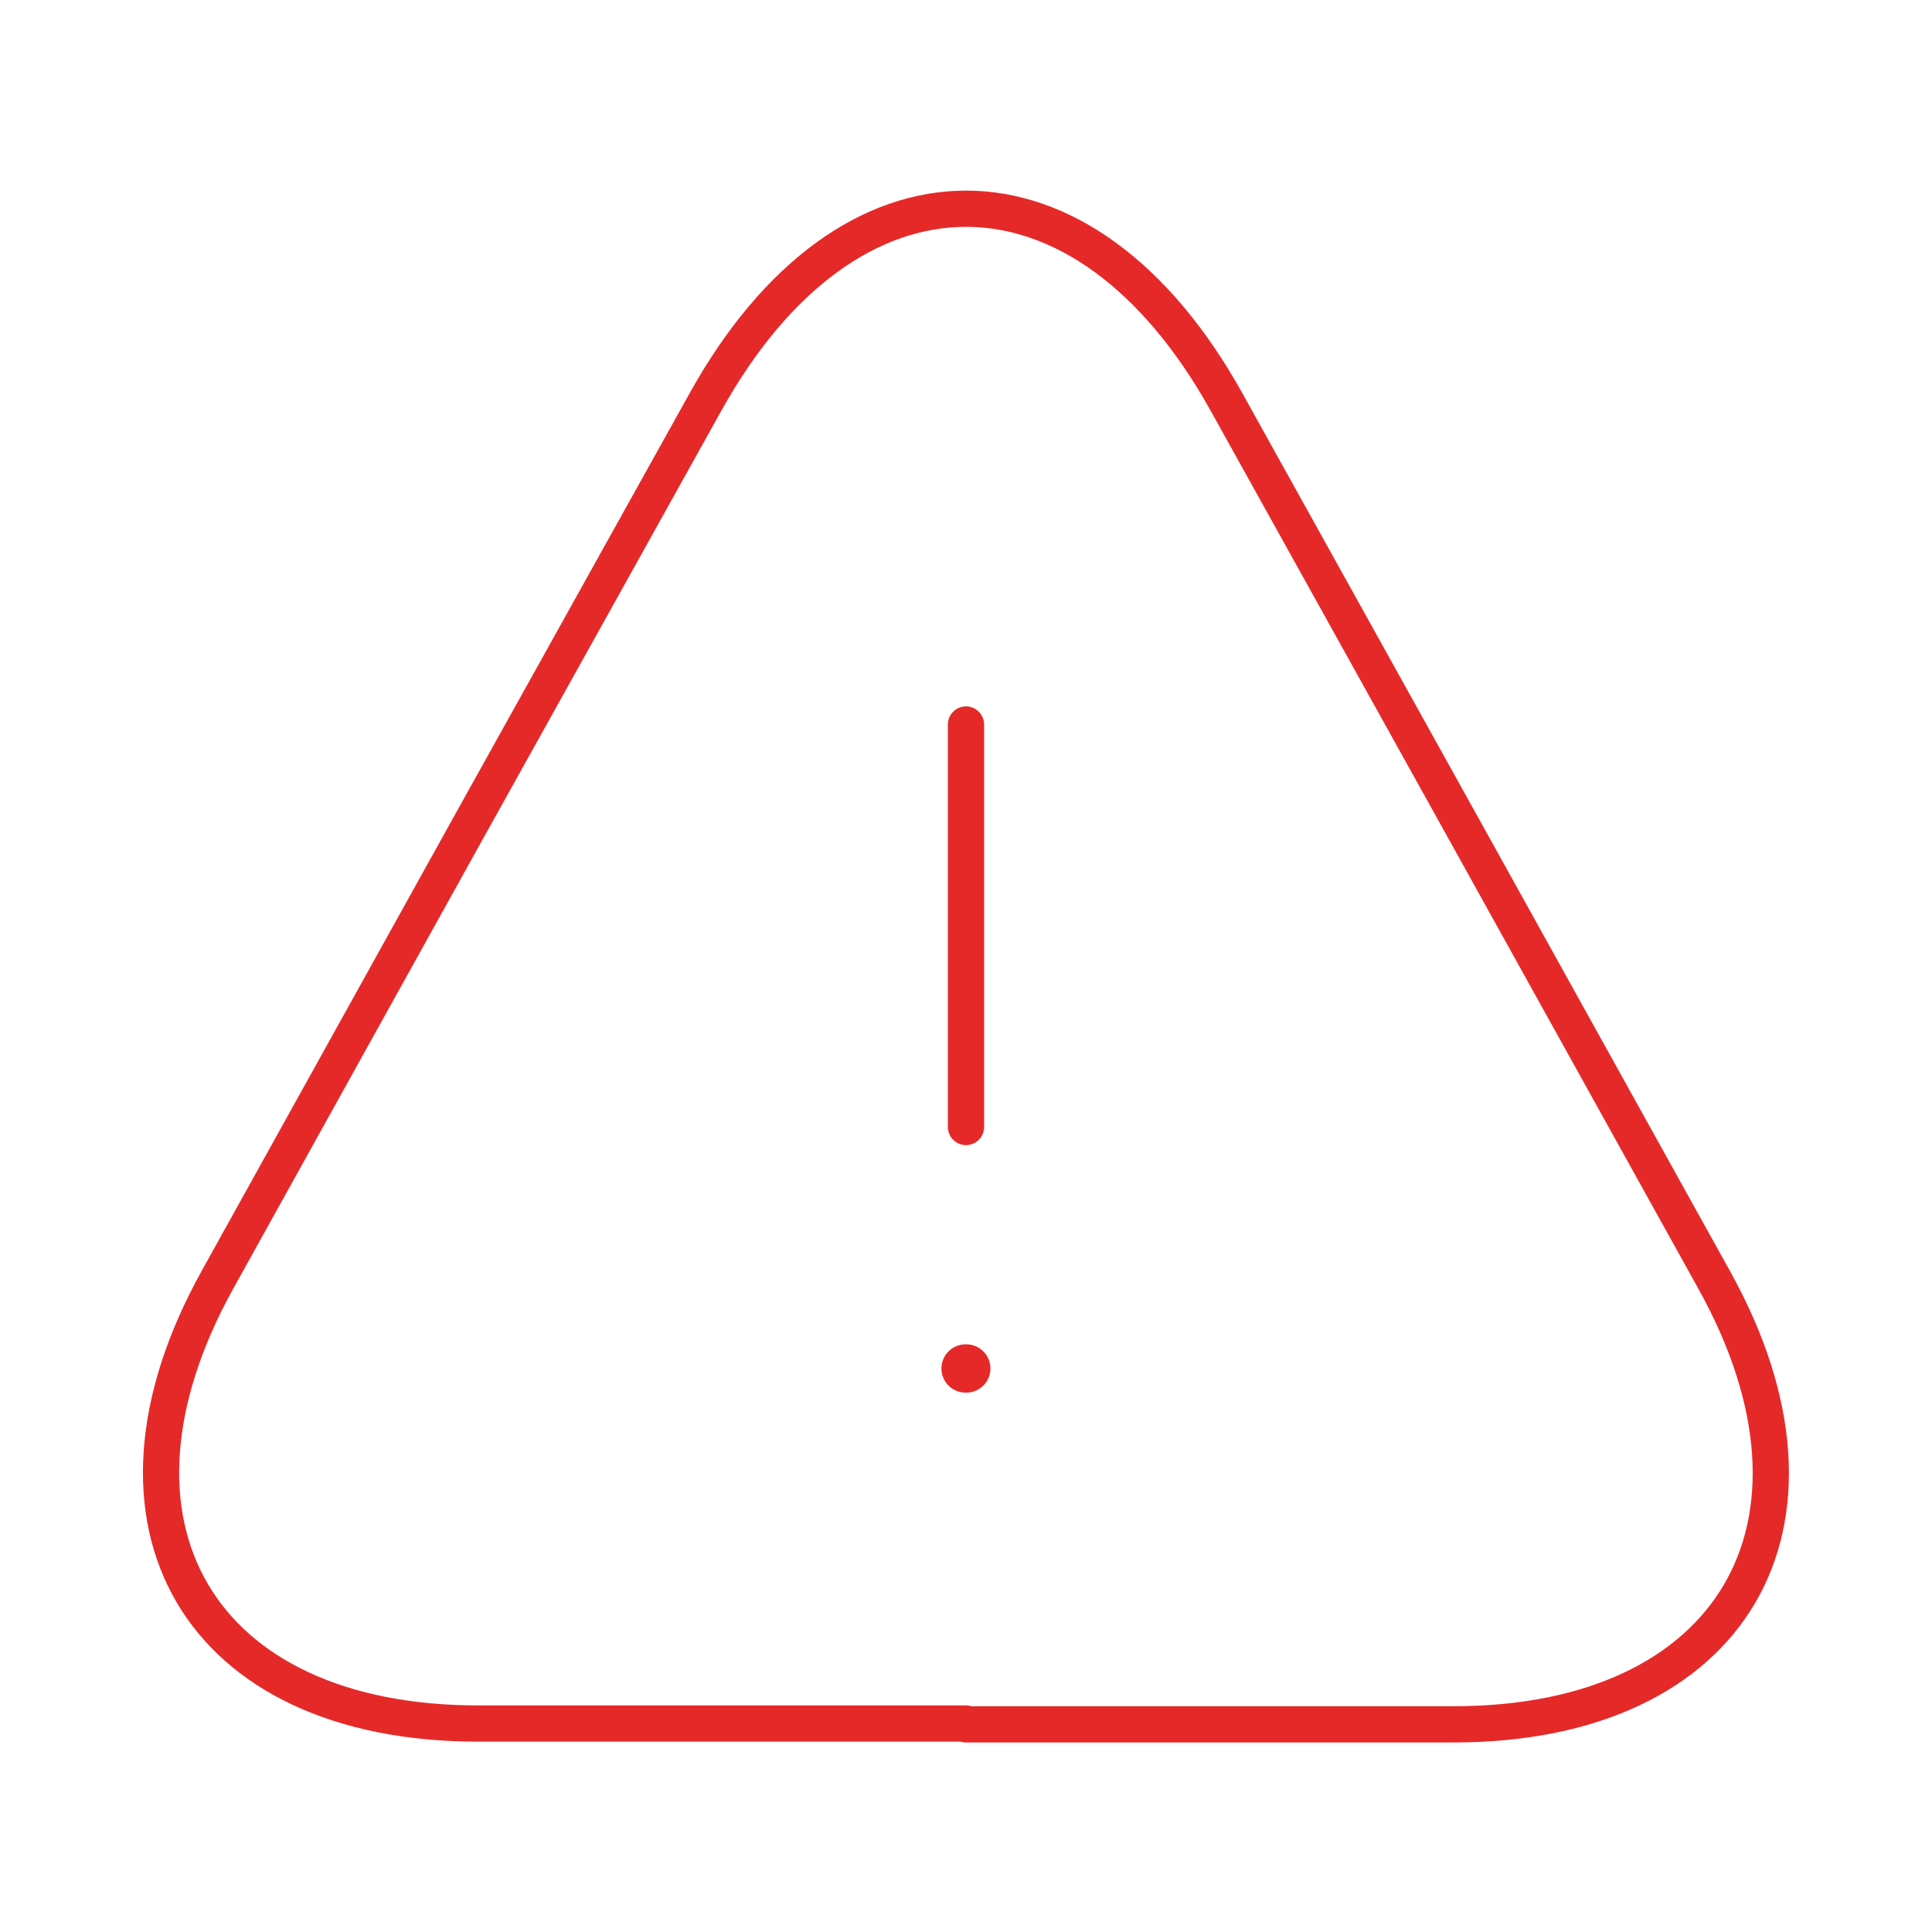
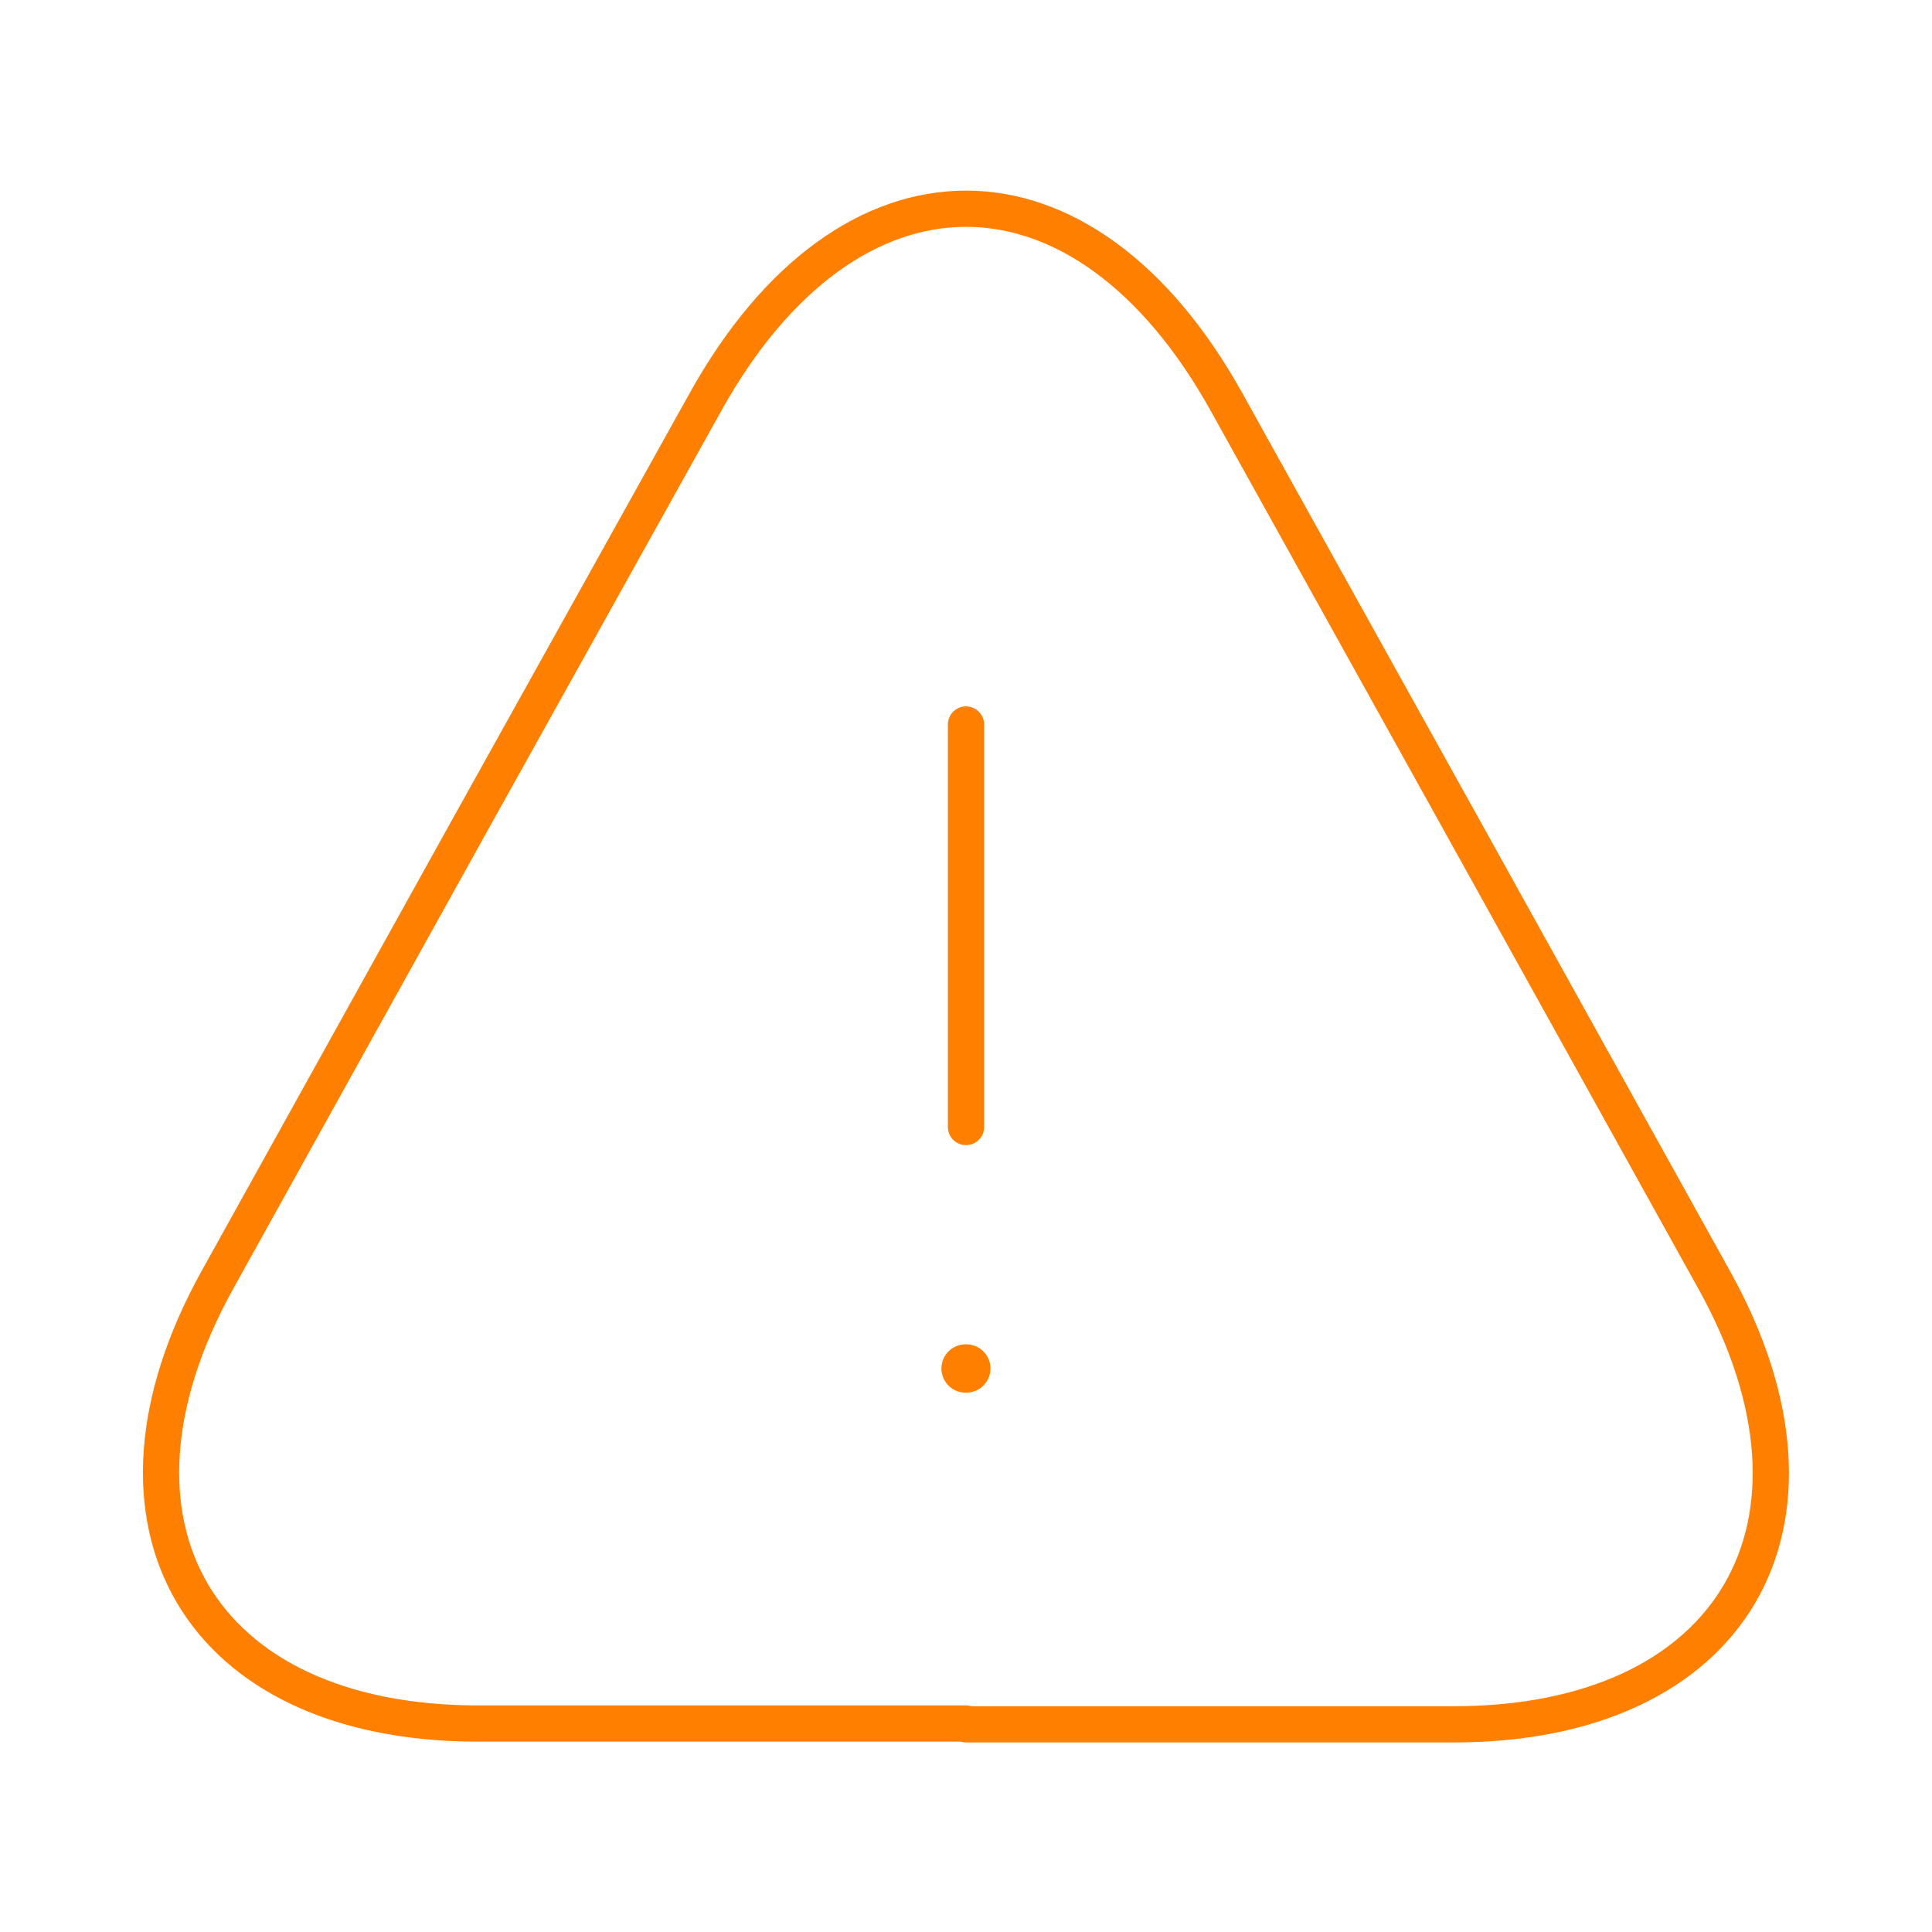
<svg xmlns="http://www.w3.org/2000/svg" width="80" height="80" viewBox="0 0 80 80" fill="none">
-   <path d="M40 30V46.667" stroke="#E52929" stroke-width="1.5" stroke-linecap="round" stroke-linejoin="round" />
-   <path d="M40 71.368H19.8C8.233 71.368 3.4 63.101 9 53.001L19.4 34.268L29.2 16.668C35.133 5.968 44.867 5.968 50.8 16.668L60.6 34.301L71 53.034C76.6 63.134 71.733 71.401 60.2 71.401H40V71.368Z" stroke="#E52929" stroke-width="1.5" stroke-linecap="round" stroke-linejoin="round" />
-   <path d="M39.982 56.666H40.012" stroke="#E52929" stroke-width="2" stroke-linecap="round" stroke-linejoin="round" />
+   <path d="M40 30V46.667" stroke="#ff7f00" stroke-width="1.5" stroke-linecap="round" stroke-linejoin="round" />
+   <path d="M40 71.368H19.8C8.233 71.368 3.4 63.101 9 53.001L19.4 34.268L29.2 16.668C35.133 5.968 44.867 5.968 50.8 16.668L60.6 34.301L71 53.034C76.6 63.134 71.733 71.401 60.2 71.401H40V71.368Z" stroke="#ff7f00" stroke-width="1.5" stroke-linecap="round" stroke-linejoin="round" />
+   <path d="M39.982 56.666H40.012" stroke="#ff7f00" stroke-width="2" stroke-linecap="round" stroke-linejoin="round" />
</svg>
